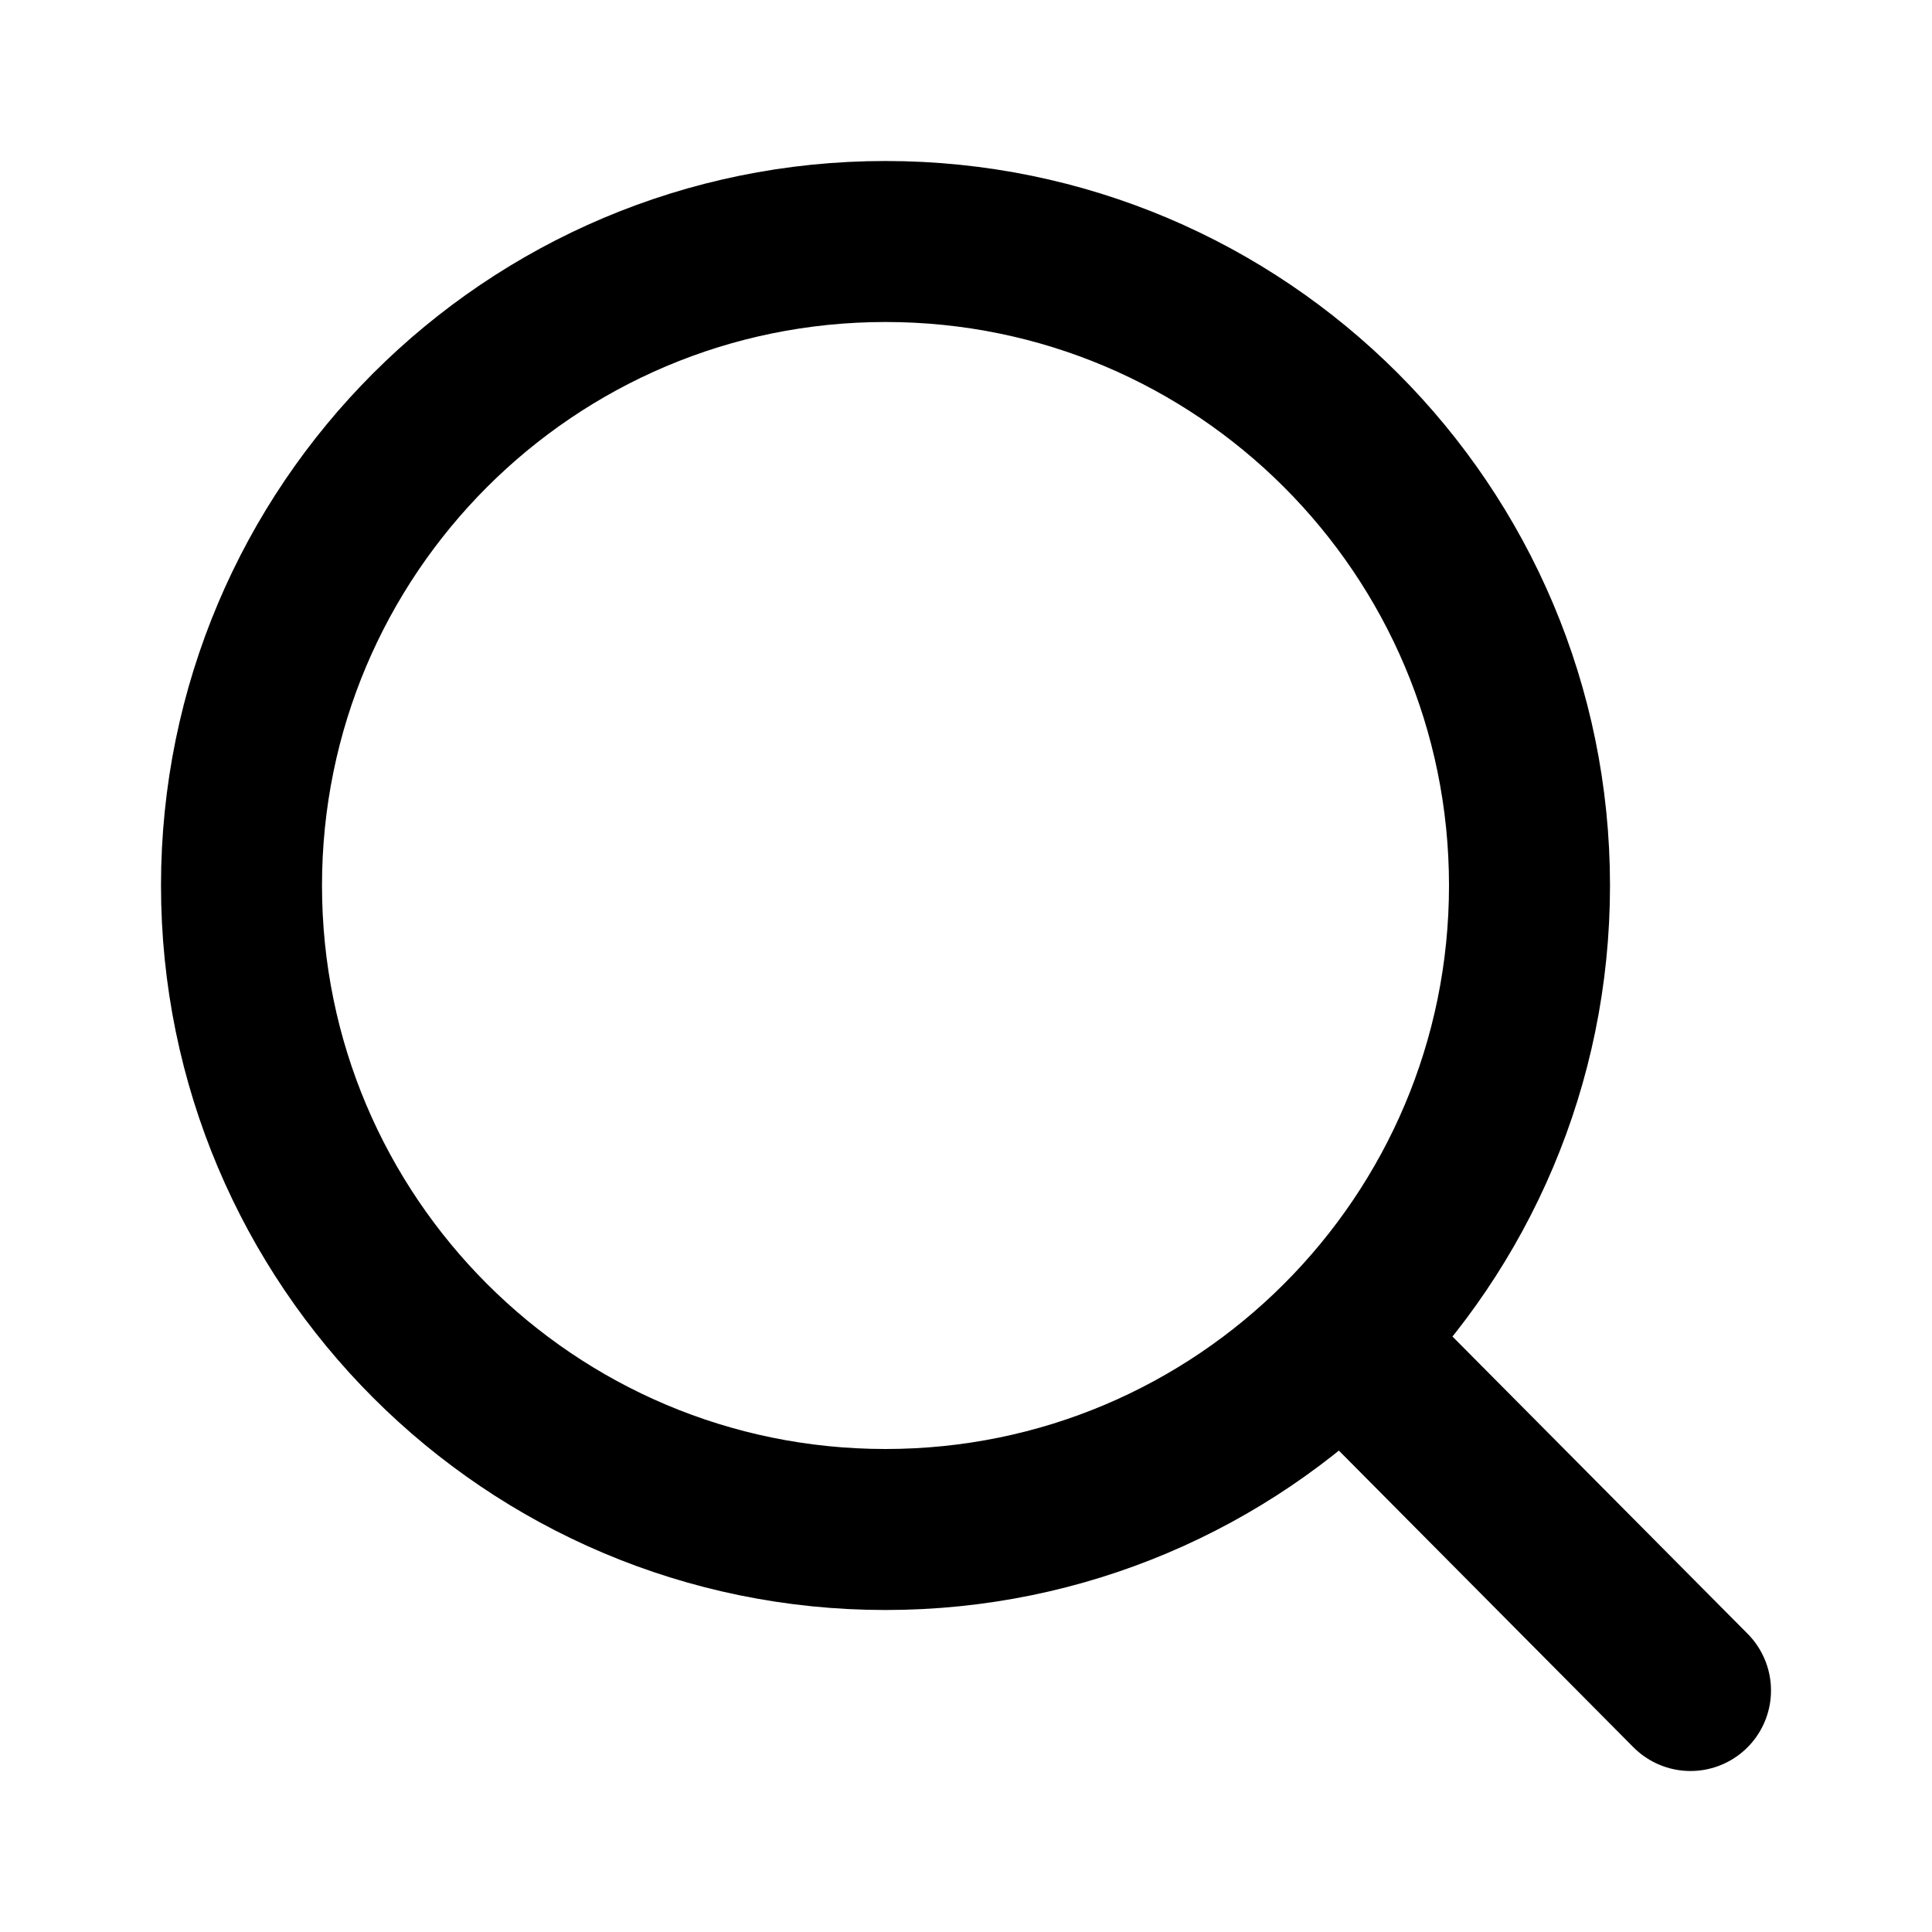
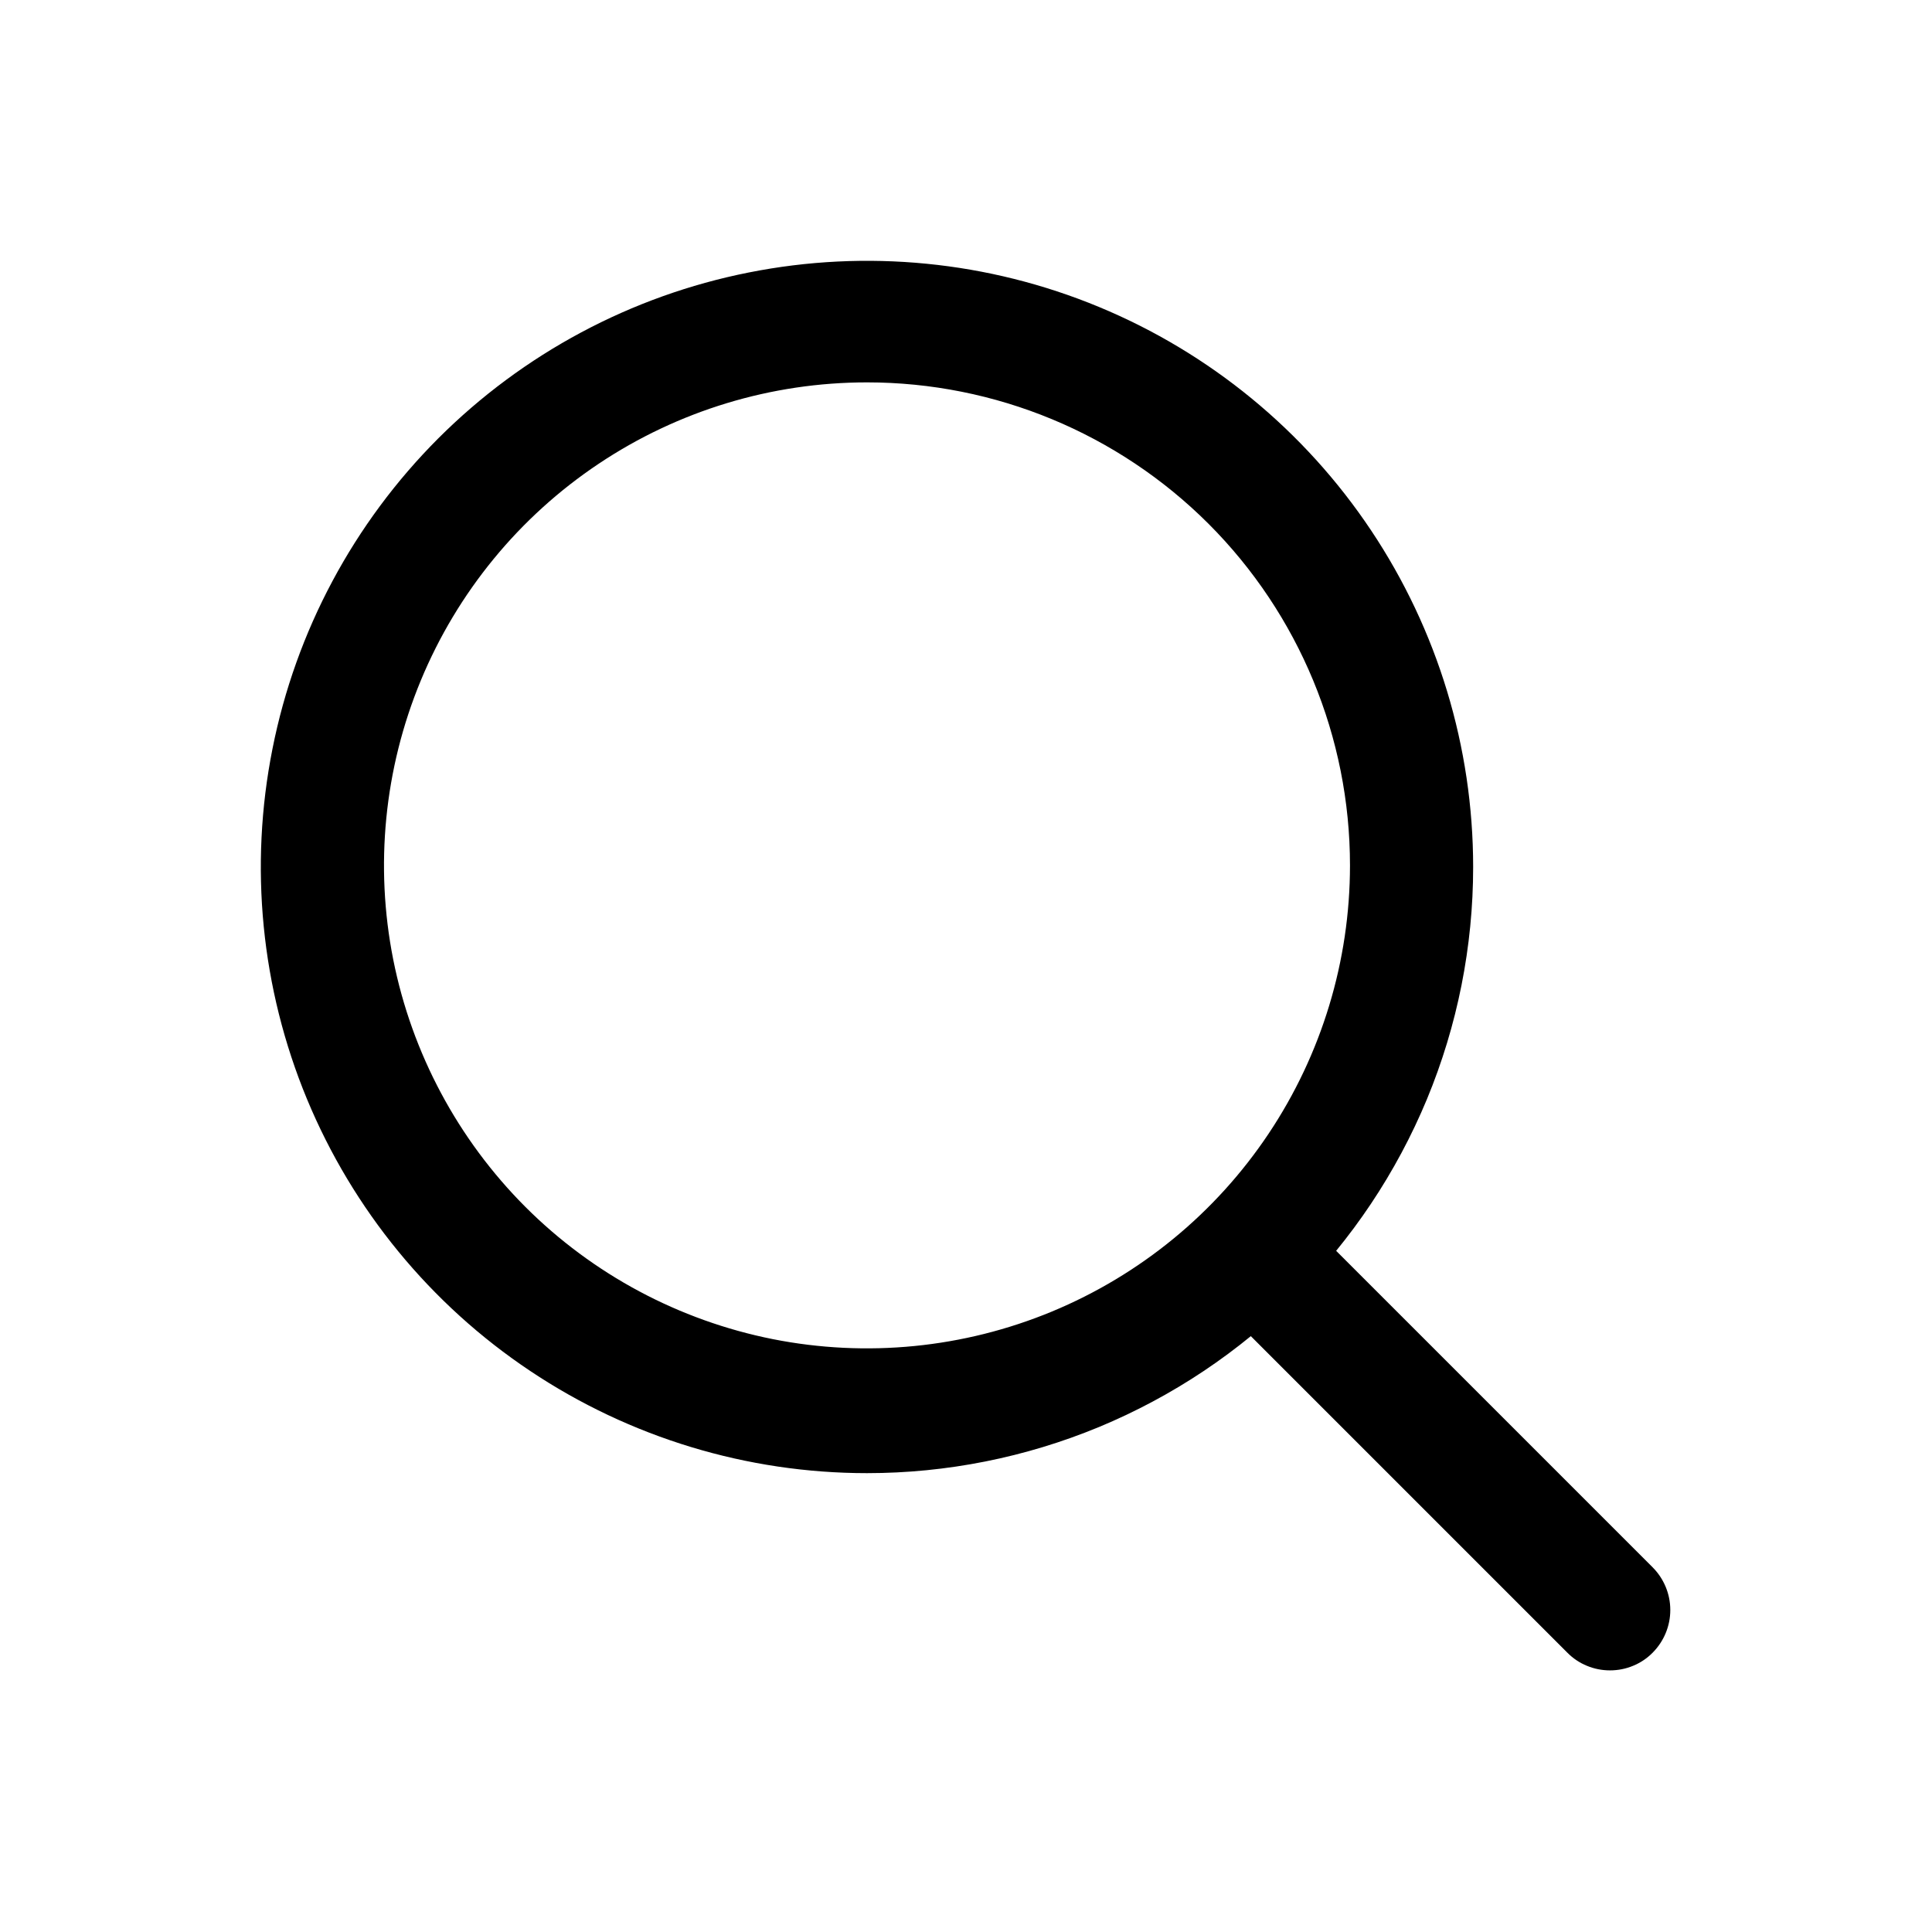
<svg xmlns="http://www.w3.org/2000/svg" width="800px" height="800px" viewBox="0 0 24 24" fill="none">
-   <path d="M16.672 16.641L21 21M19 11C19 15.418 15.418 19 11 19C6.582 19 3 15.418 3 11C3 6.582 6.582 3 11 3C15.418 3 19 6.582 19 11Z" stroke="#000000" stroke-width="2" stroke-linecap="round" stroke-linejoin="round" />
+   <path d="M10.77 18.3C9.281 18.3 7.825 17.858 6.587 17.031C5.348 16.204 4.383 15.027 3.813 13.652C3.243 12.276 3.094 10.762 3.385 9.301C3.675 7.84 4.392 6.499 5.445 5.445C6.499 4.392 7.84 3.675 9.301 3.385C10.762 3.094 12.276 3.243 13.652 3.813C15.027 4.383 16.204 5.348 17.031 6.587C17.858 7.825 18.3 9.281 18.3 10.77C18.3 11.759 18.105 12.738 17.727 13.652C17.348 14.565 16.794 15.395 16.095 16.095C15.395 16.794 14.565 17.348 13.652 17.727C12.738 18.105 11.759 18.3 10.77 18.3ZM10.77 4.75C9.583 4.75 8.423 5.102 7.437 5.761C6.45 6.42 5.681 7.358 5.227 8.454C4.773 9.55 4.654 10.757 4.885 11.921C5.117 13.084 5.688 14.153 6.527 14.993C7.366 15.832 8.436 16.403 9.599 16.635C10.763 16.866 11.97 16.747 13.066 16.293C14.162 15.839 15.1 15.07 15.759 14.083C16.418 13.097 16.77 11.937 16.77 10.75C16.77 9.159 16.138 7.633 15.013 6.507C13.887 5.382 12.361 4.75 10.77 4.75Z" fill="#000000" />
+   <path d="M20 20.75C19.901 20.75 19.804 20.731 19.713 20.693C19.622 20.656 19.539 20.6 19.47 20.53L15.34 16.4C15.207 16.258 15.135 16.07 15.139 15.875C15.142 15.681 15.221 15.496 15.358 15.358C15.496 15.221 15.681 15.142 15.876 15.139C16.07 15.135 16.258 15.207 16.4 15.34L20.53 19.47C20.67 19.611 20.749 19.801 20.749 20C20.749 20.199 20.67 20.389 20.53 20.53C20.461 20.6 20.378 20.656 20.287 20.693C20.196 20.731 20.099 20.75 20 20.75Z" fill="#000000" />
</svg>
